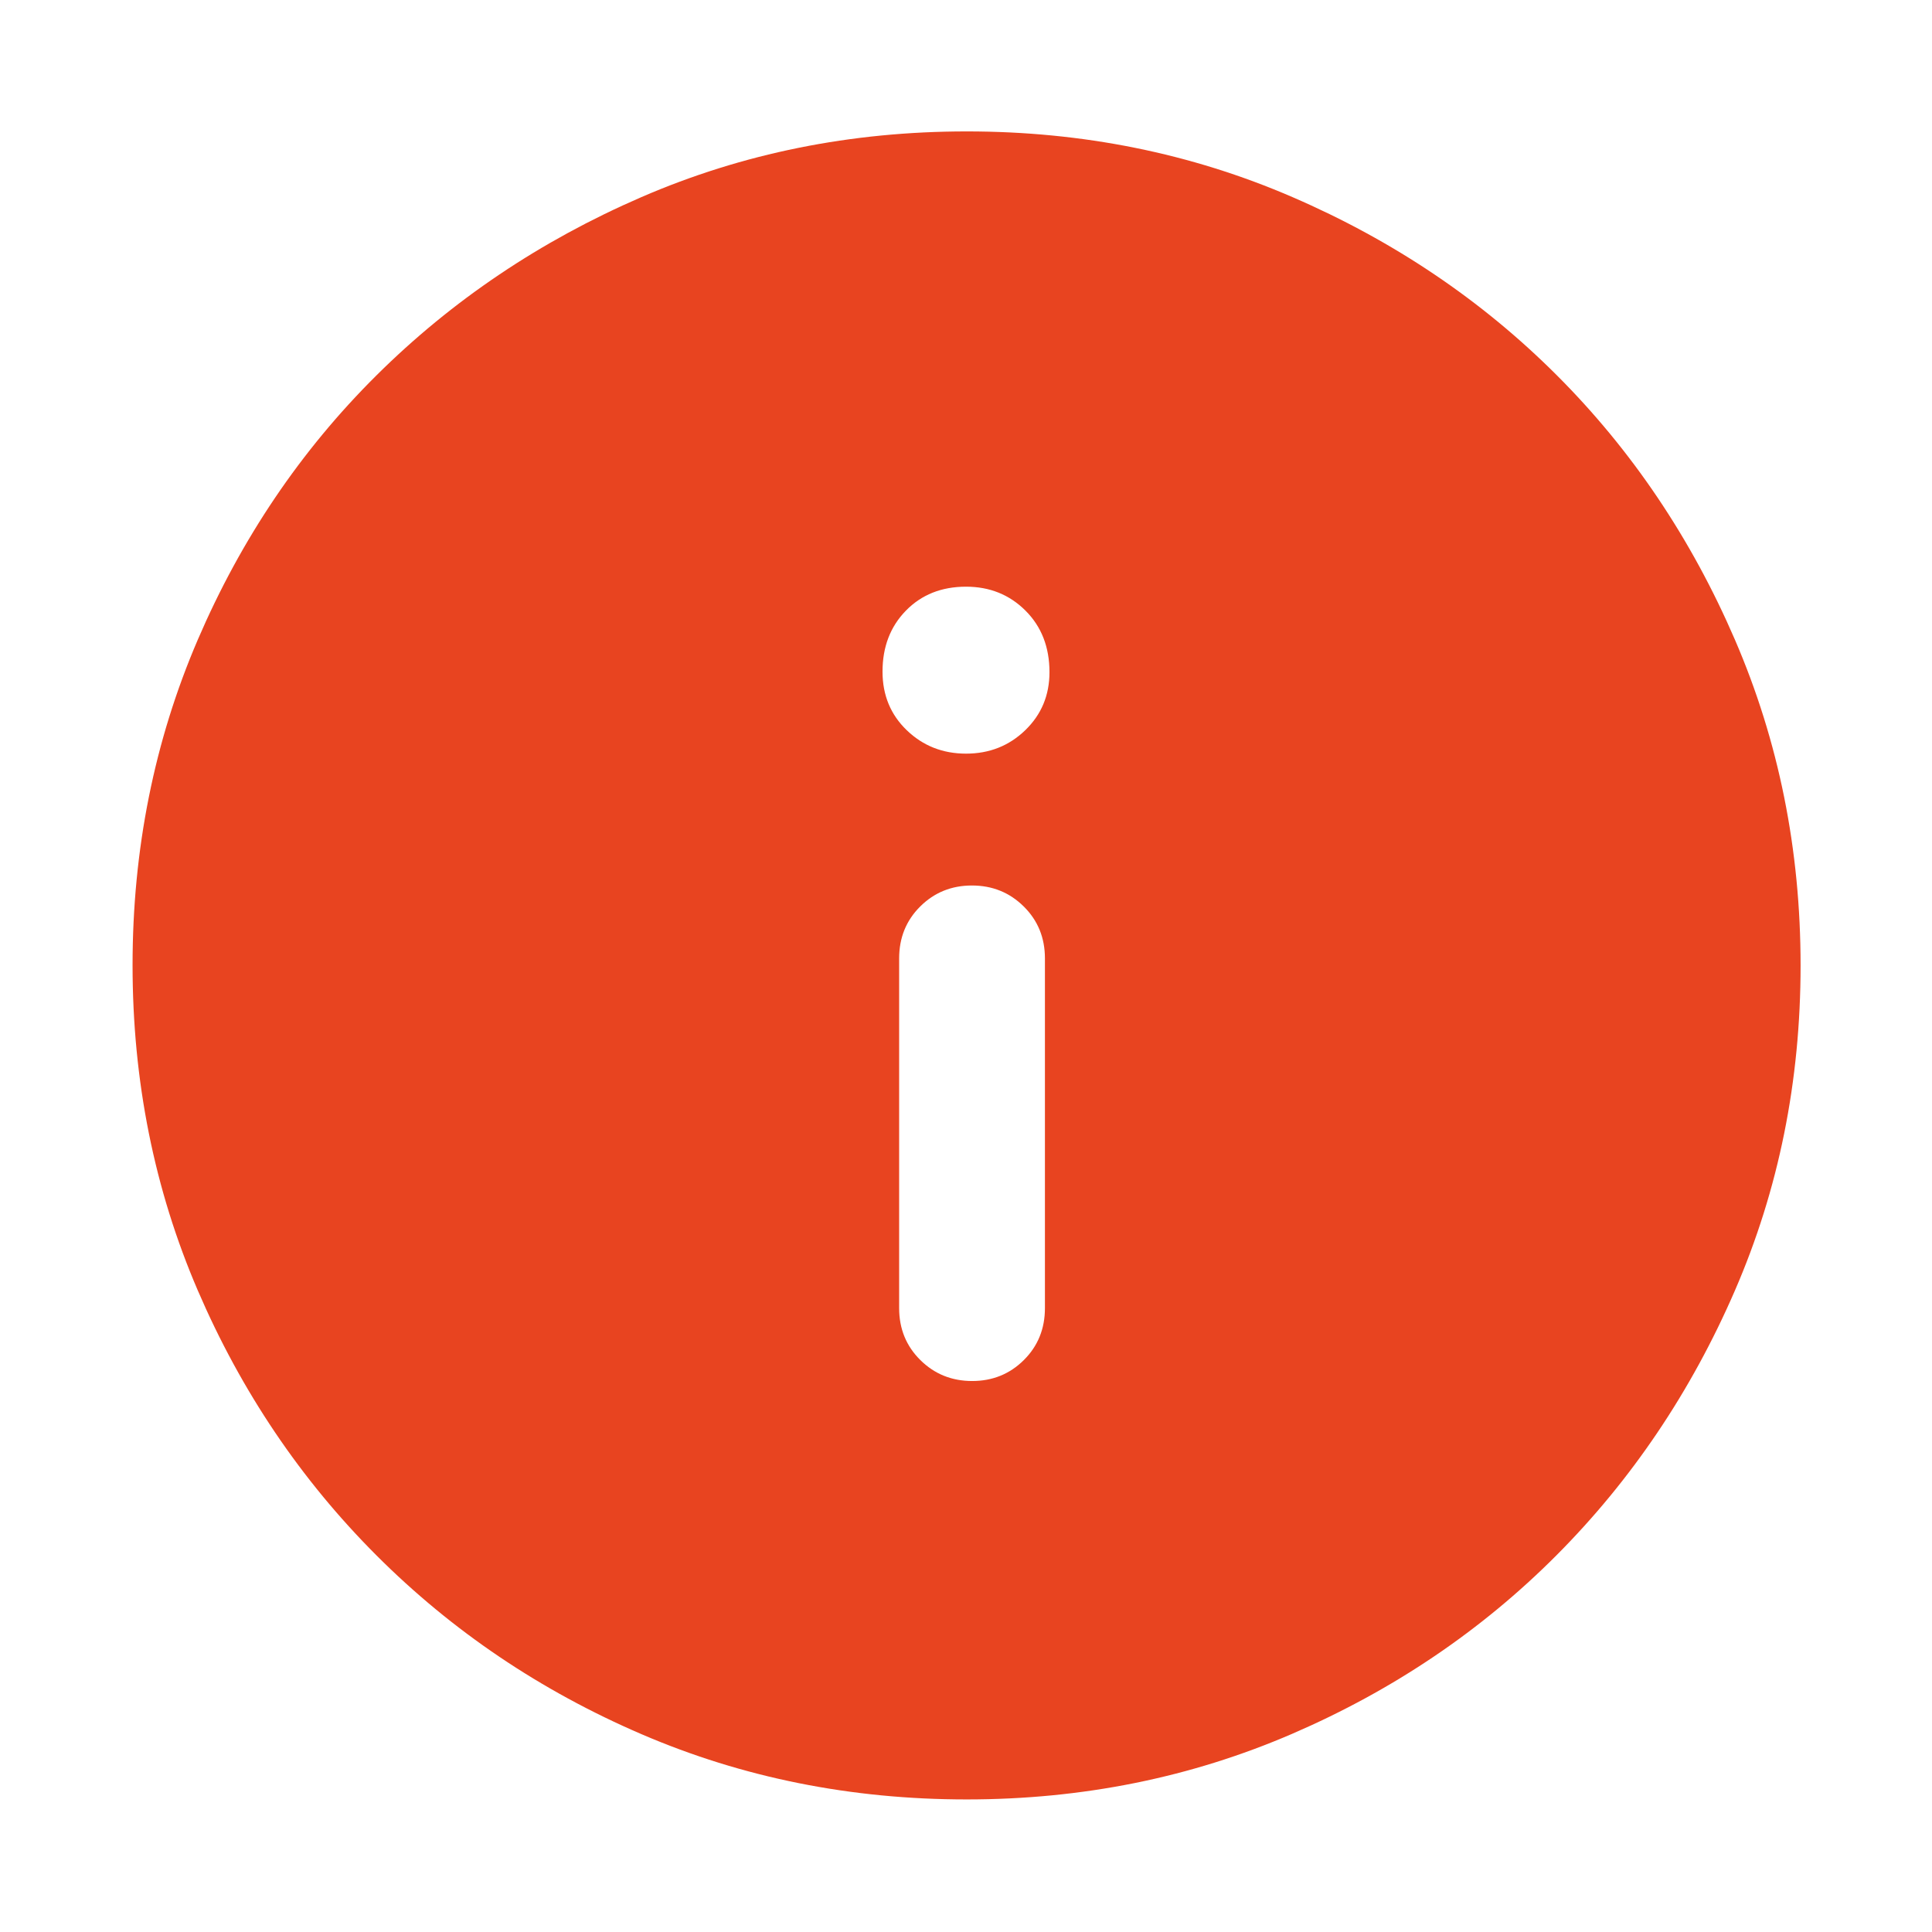
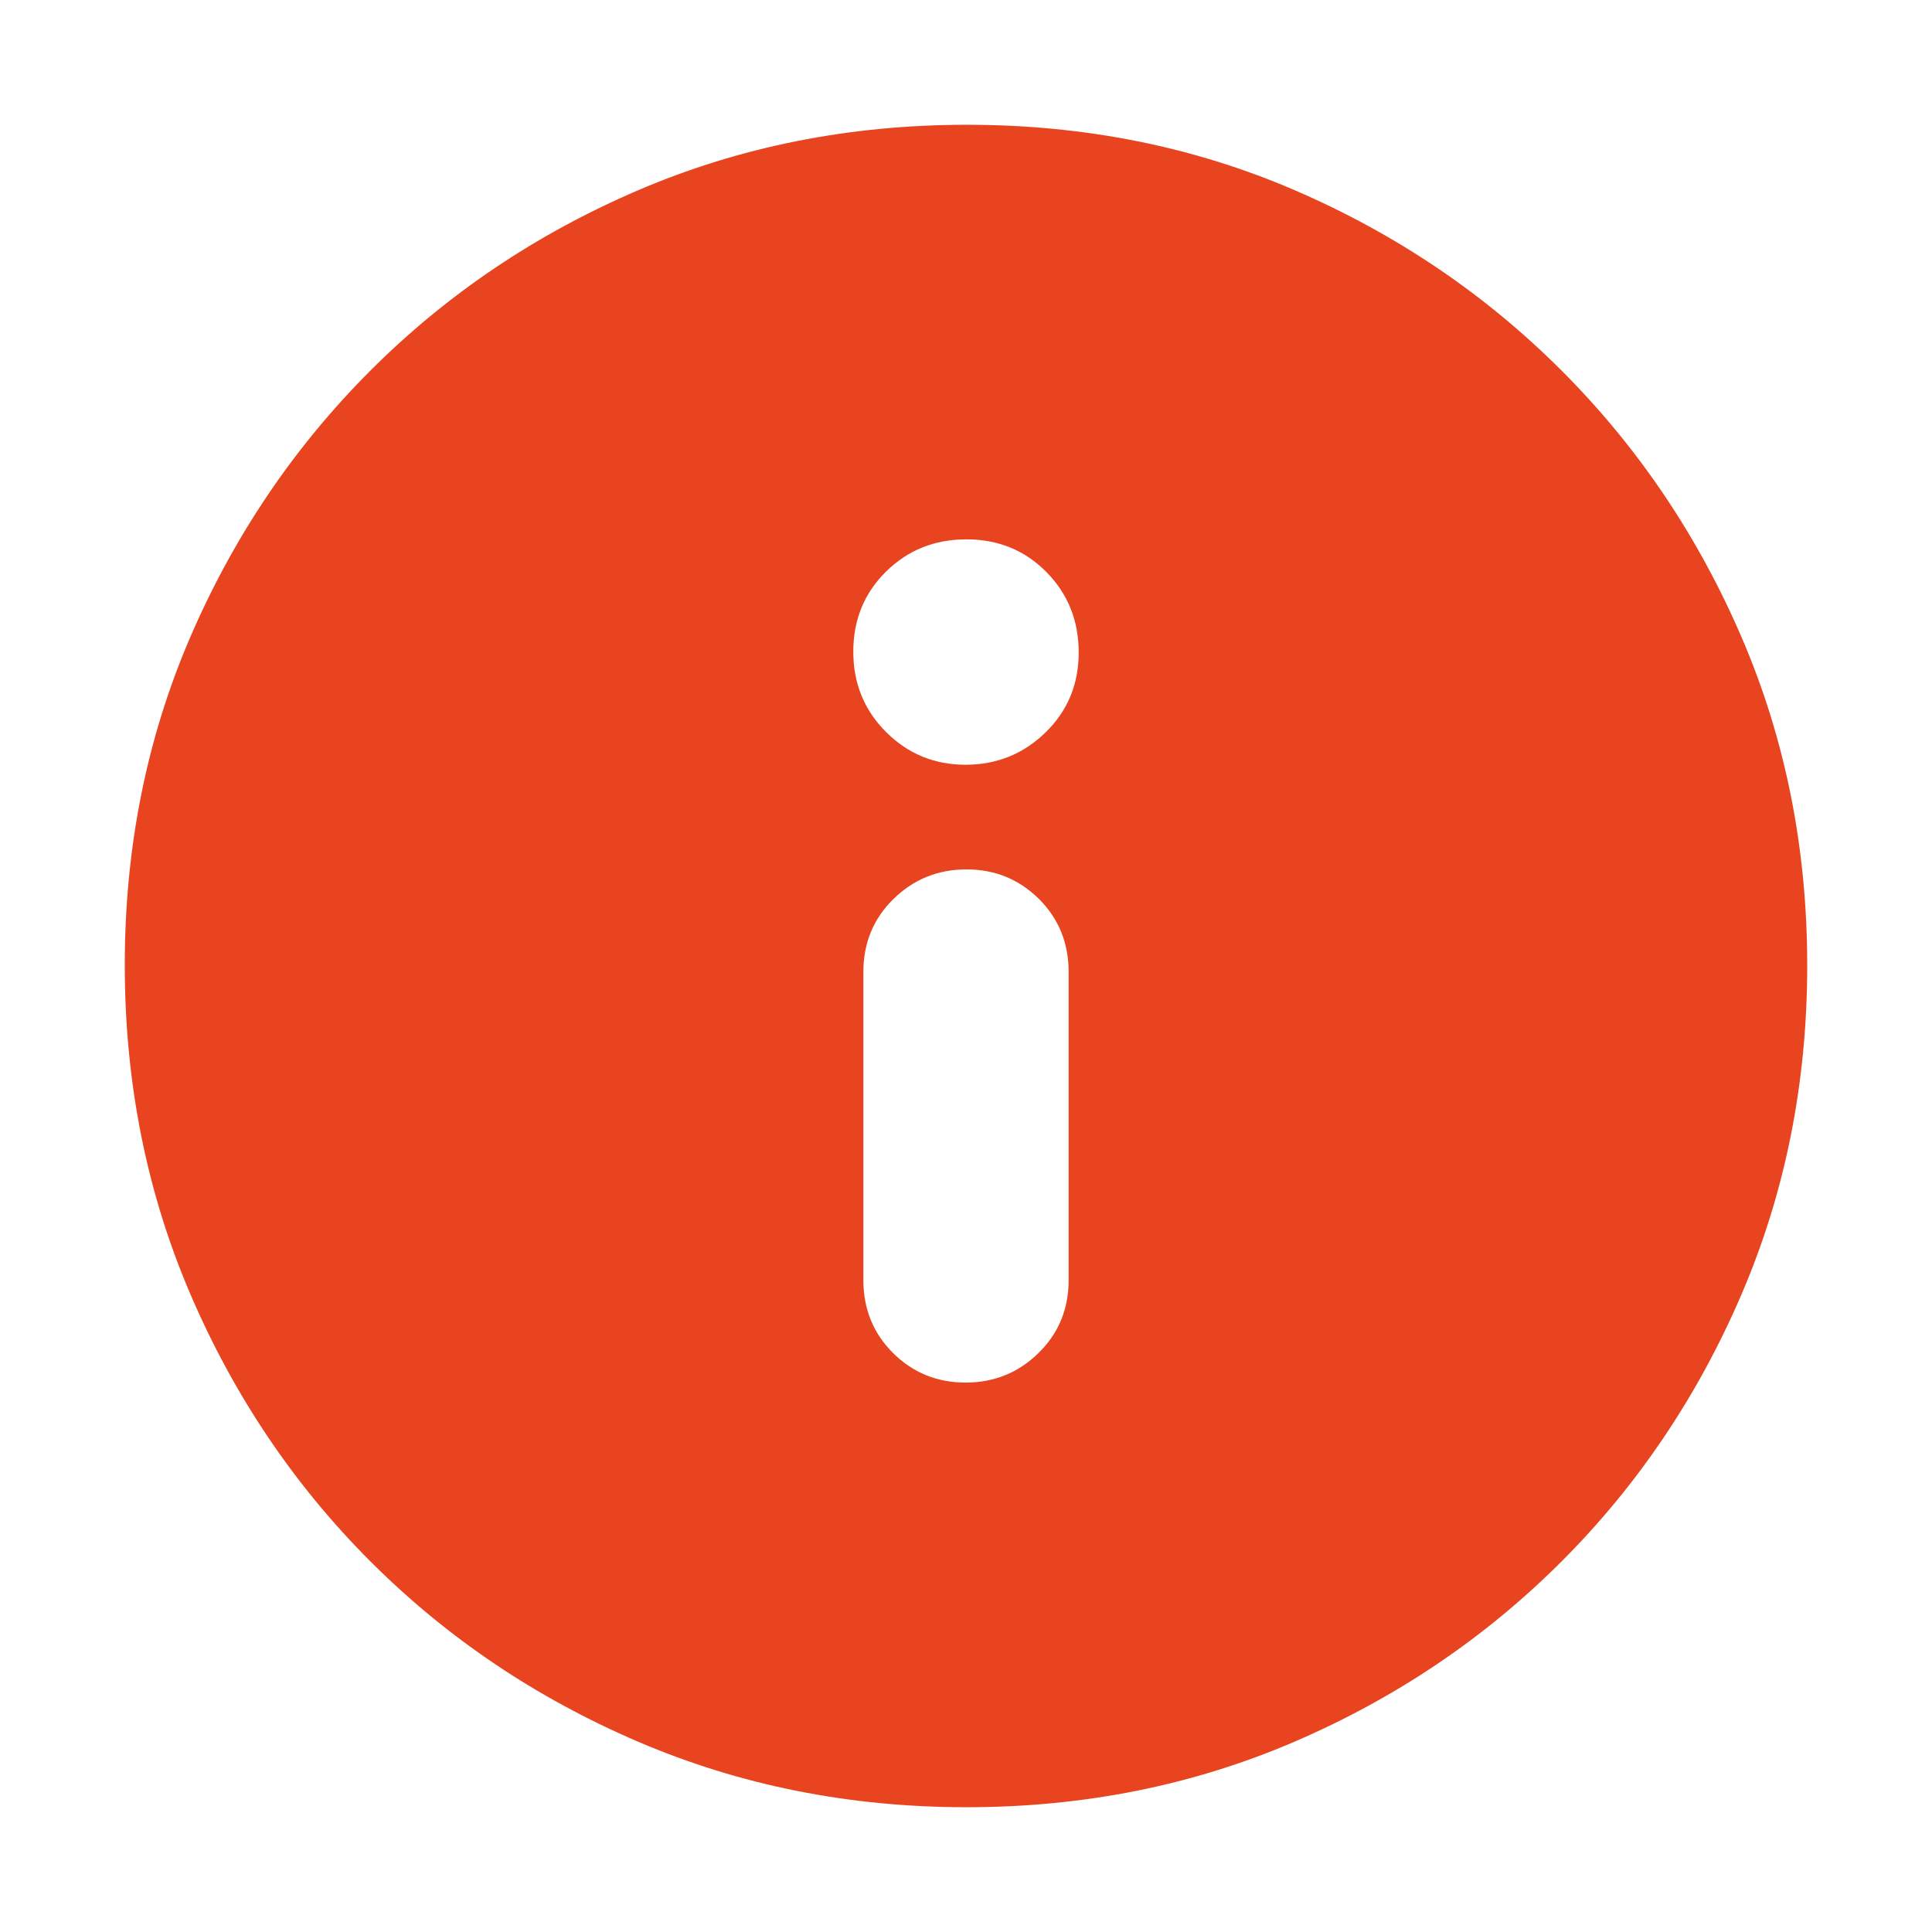
<svg xmlns="http://www.w3.org/2000/svg" height="48px" viewBox="0 -960 960 960" width="48px" fill="#E84420">
-   <path d="M508.74-284.19q10.48-10.42 10.48-25.81v-173.78q0-15.39-10.54-25.81Q498.15-520 482.94-520q-15.2 0-25.68 10.41-10.48 10.42-10.48 25.81V-310q0 15.39 10.54 25.81 10.53 10.41 25.74 10.41 15.2 0 25.68-10.41Zm.7-312.97q12.04-11.64 12.04-28.84 0-18.69-11.92-30.58-11.92-11.9-29.54-11.9-18.26 0-29.88 11.9-11.62 11.89-11.62 30.3 0 17.55 12.08 29.16 12.07 11.6 29.43 11.6t29.41-11.64Zm-29.1 531.29q-86.2 0-161.5-32.39-75.3-32.4-131.74-88.84-56.44-56.44-88.84-131.73-32.39-75.3-32.39-161.59t32.39-161.67q32.4-75.37 88.75-131.34t131.69-88.62q75.34-32.65 161.67-32.65 86.34 0 161.78 32.61 75.45 32.6 131.37 88.5 55.93 55.89 88.55 131.45 32.63 75.56 32.63 161.87 0 86.29-32.65 161.58t-88.62 131.48q-55.97 56.18-131.42 88.76-75.46 32.58-161.67 32.58Z" />
+   <path d="M516-287.66q15-14.67 15-36.34v-153q0-21.67-14.79-36.34-14.79-14.66-36-14.66T444-513.34q-15 14.67-15 36.34v153q0 21.67 14.79 36.34 14.79 14.66 36 14.66T516-287.66Zm3.5-308.38q16.5-16.04 16.5-39.75t-16.04-39.96Q503.92-692 480.21-692t-39.96 16.04Q424-659.92 424-636.21t16.29 39.96Q456.58-580 479.79-580t39.71-16.04ZM480.28-62Q393-62 317.01-94.58q-75.98-32.59-132.91-89.52-56.93-56.93-89.52-132.87Q62-392.92 62-480.46t32.58-163.03q32.59-75.48 89.52-132.41 56.93-56.93 132.87-89.52Q392.92-898 480.46-898t163.03 32.58q75.48 32.59 132.41 89.52 56.93 56.93 89.52 132.64Q898-567.55 898-480.28q0 87.28-32.58 163.27-32.59 75.98-89.52 132.91-56.93 56.93-132.64 89.52Q567.55-62 480.28-62Z" />
</svg>
